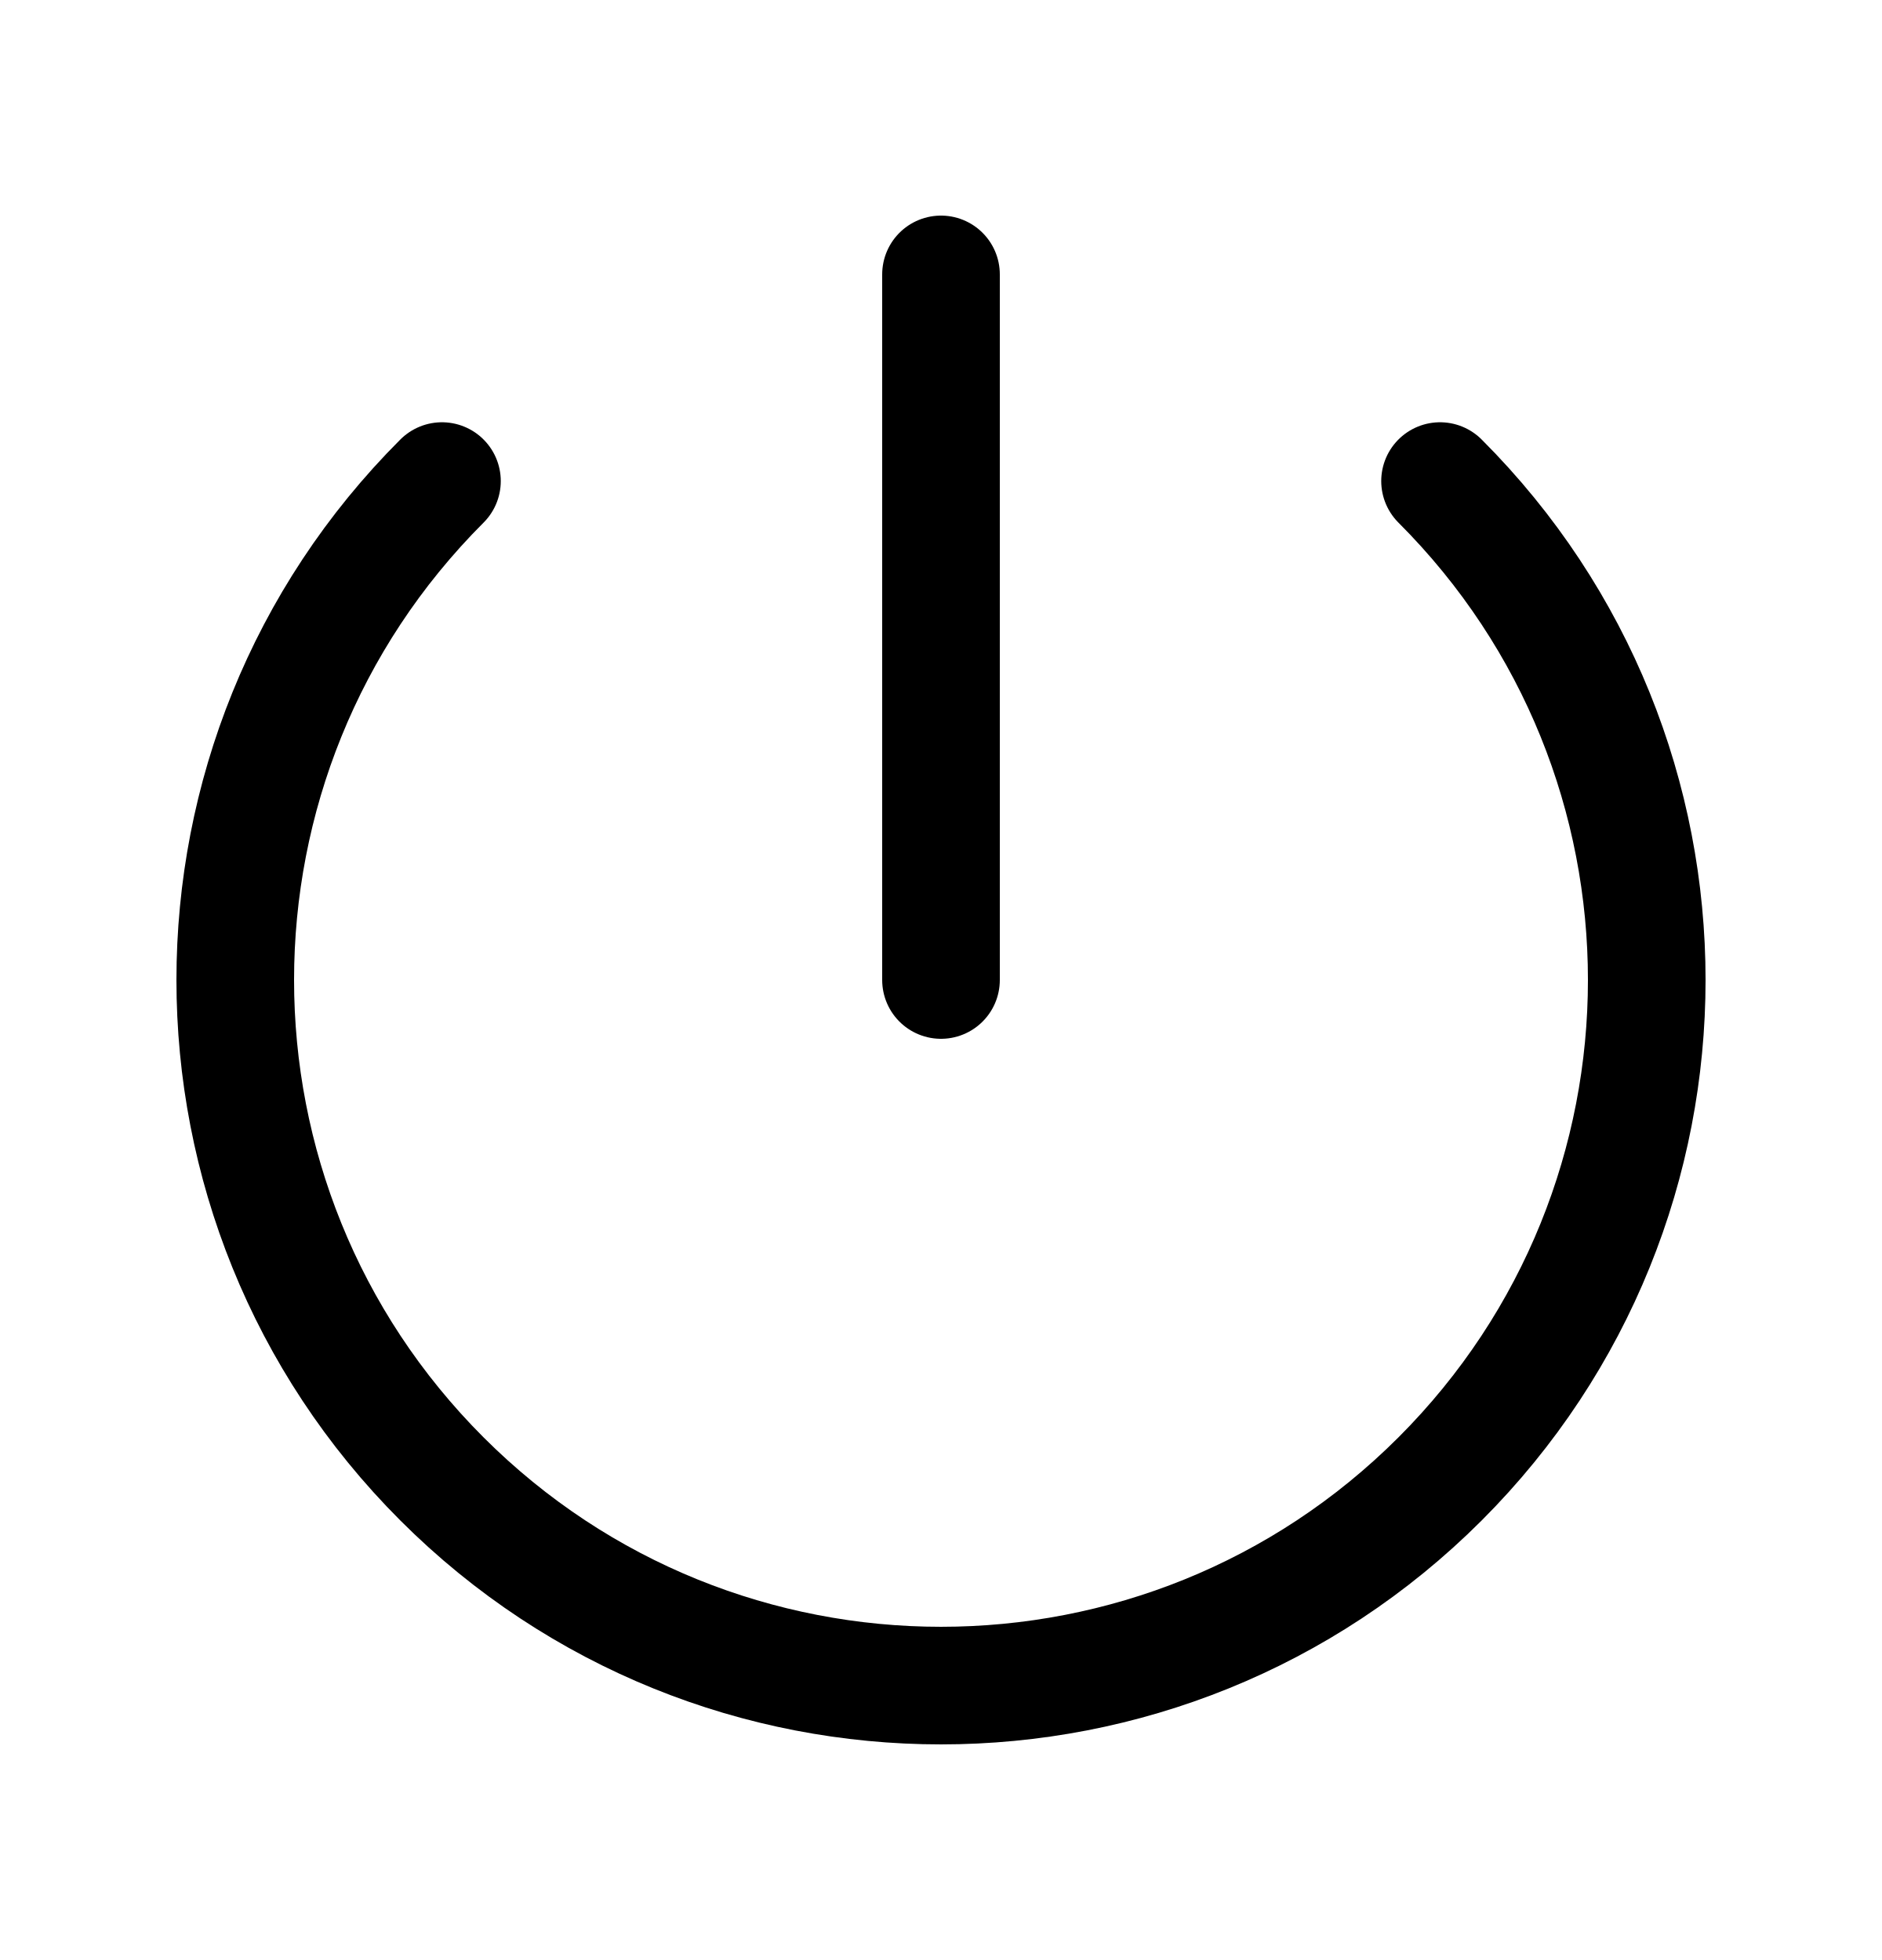
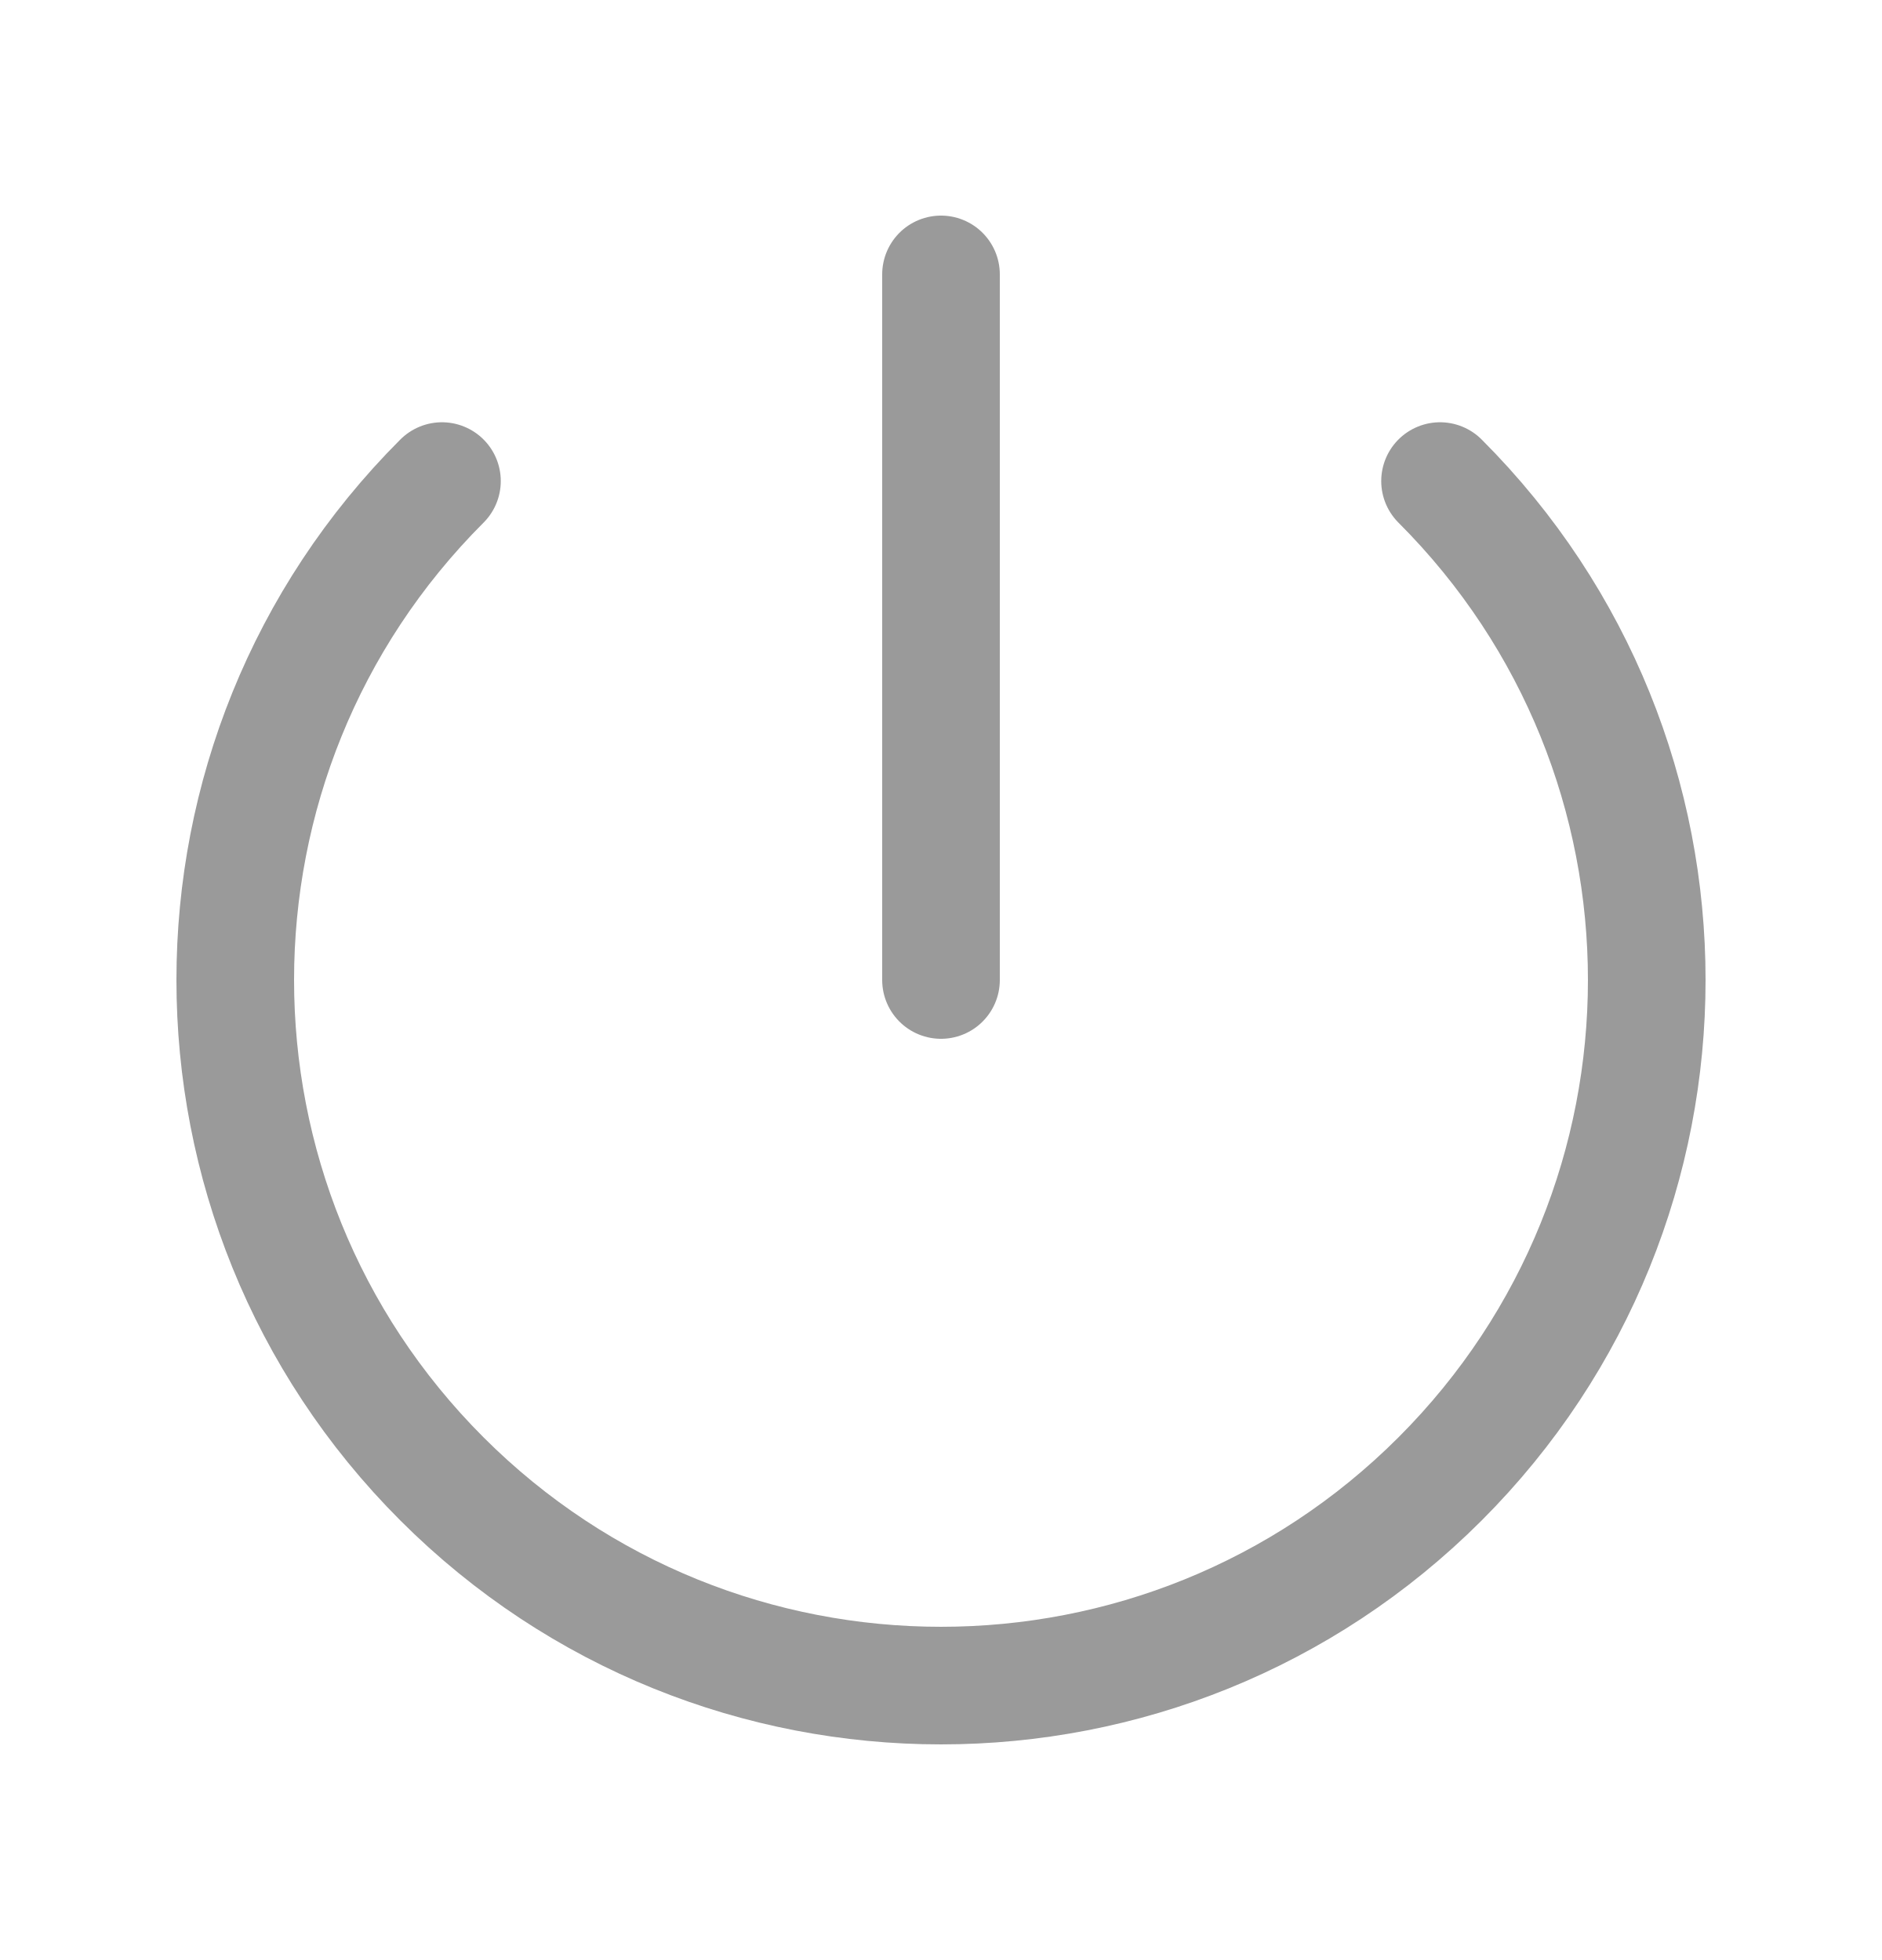
- <svg xmlns="http://www.w3.org/2000/svg" width="24" height="25" fill="none" viewBox="0 0 24 24" stroke-width="1.5" stroke="currentColor" class="size-6">
+ <svg xmlns="http://www.w3.org/2000/svg" width="24" height="25" fill="none" viewBox="0 0 24 24" stroke-width="1.5" stroke="#9A9A9A" class="size-6">
  <path stroke-linecap="round" stroke-linejoin="round" d="M5.636 5.636a9 9 0 1 0 12.728 0M12 3v9" />
</svg>
